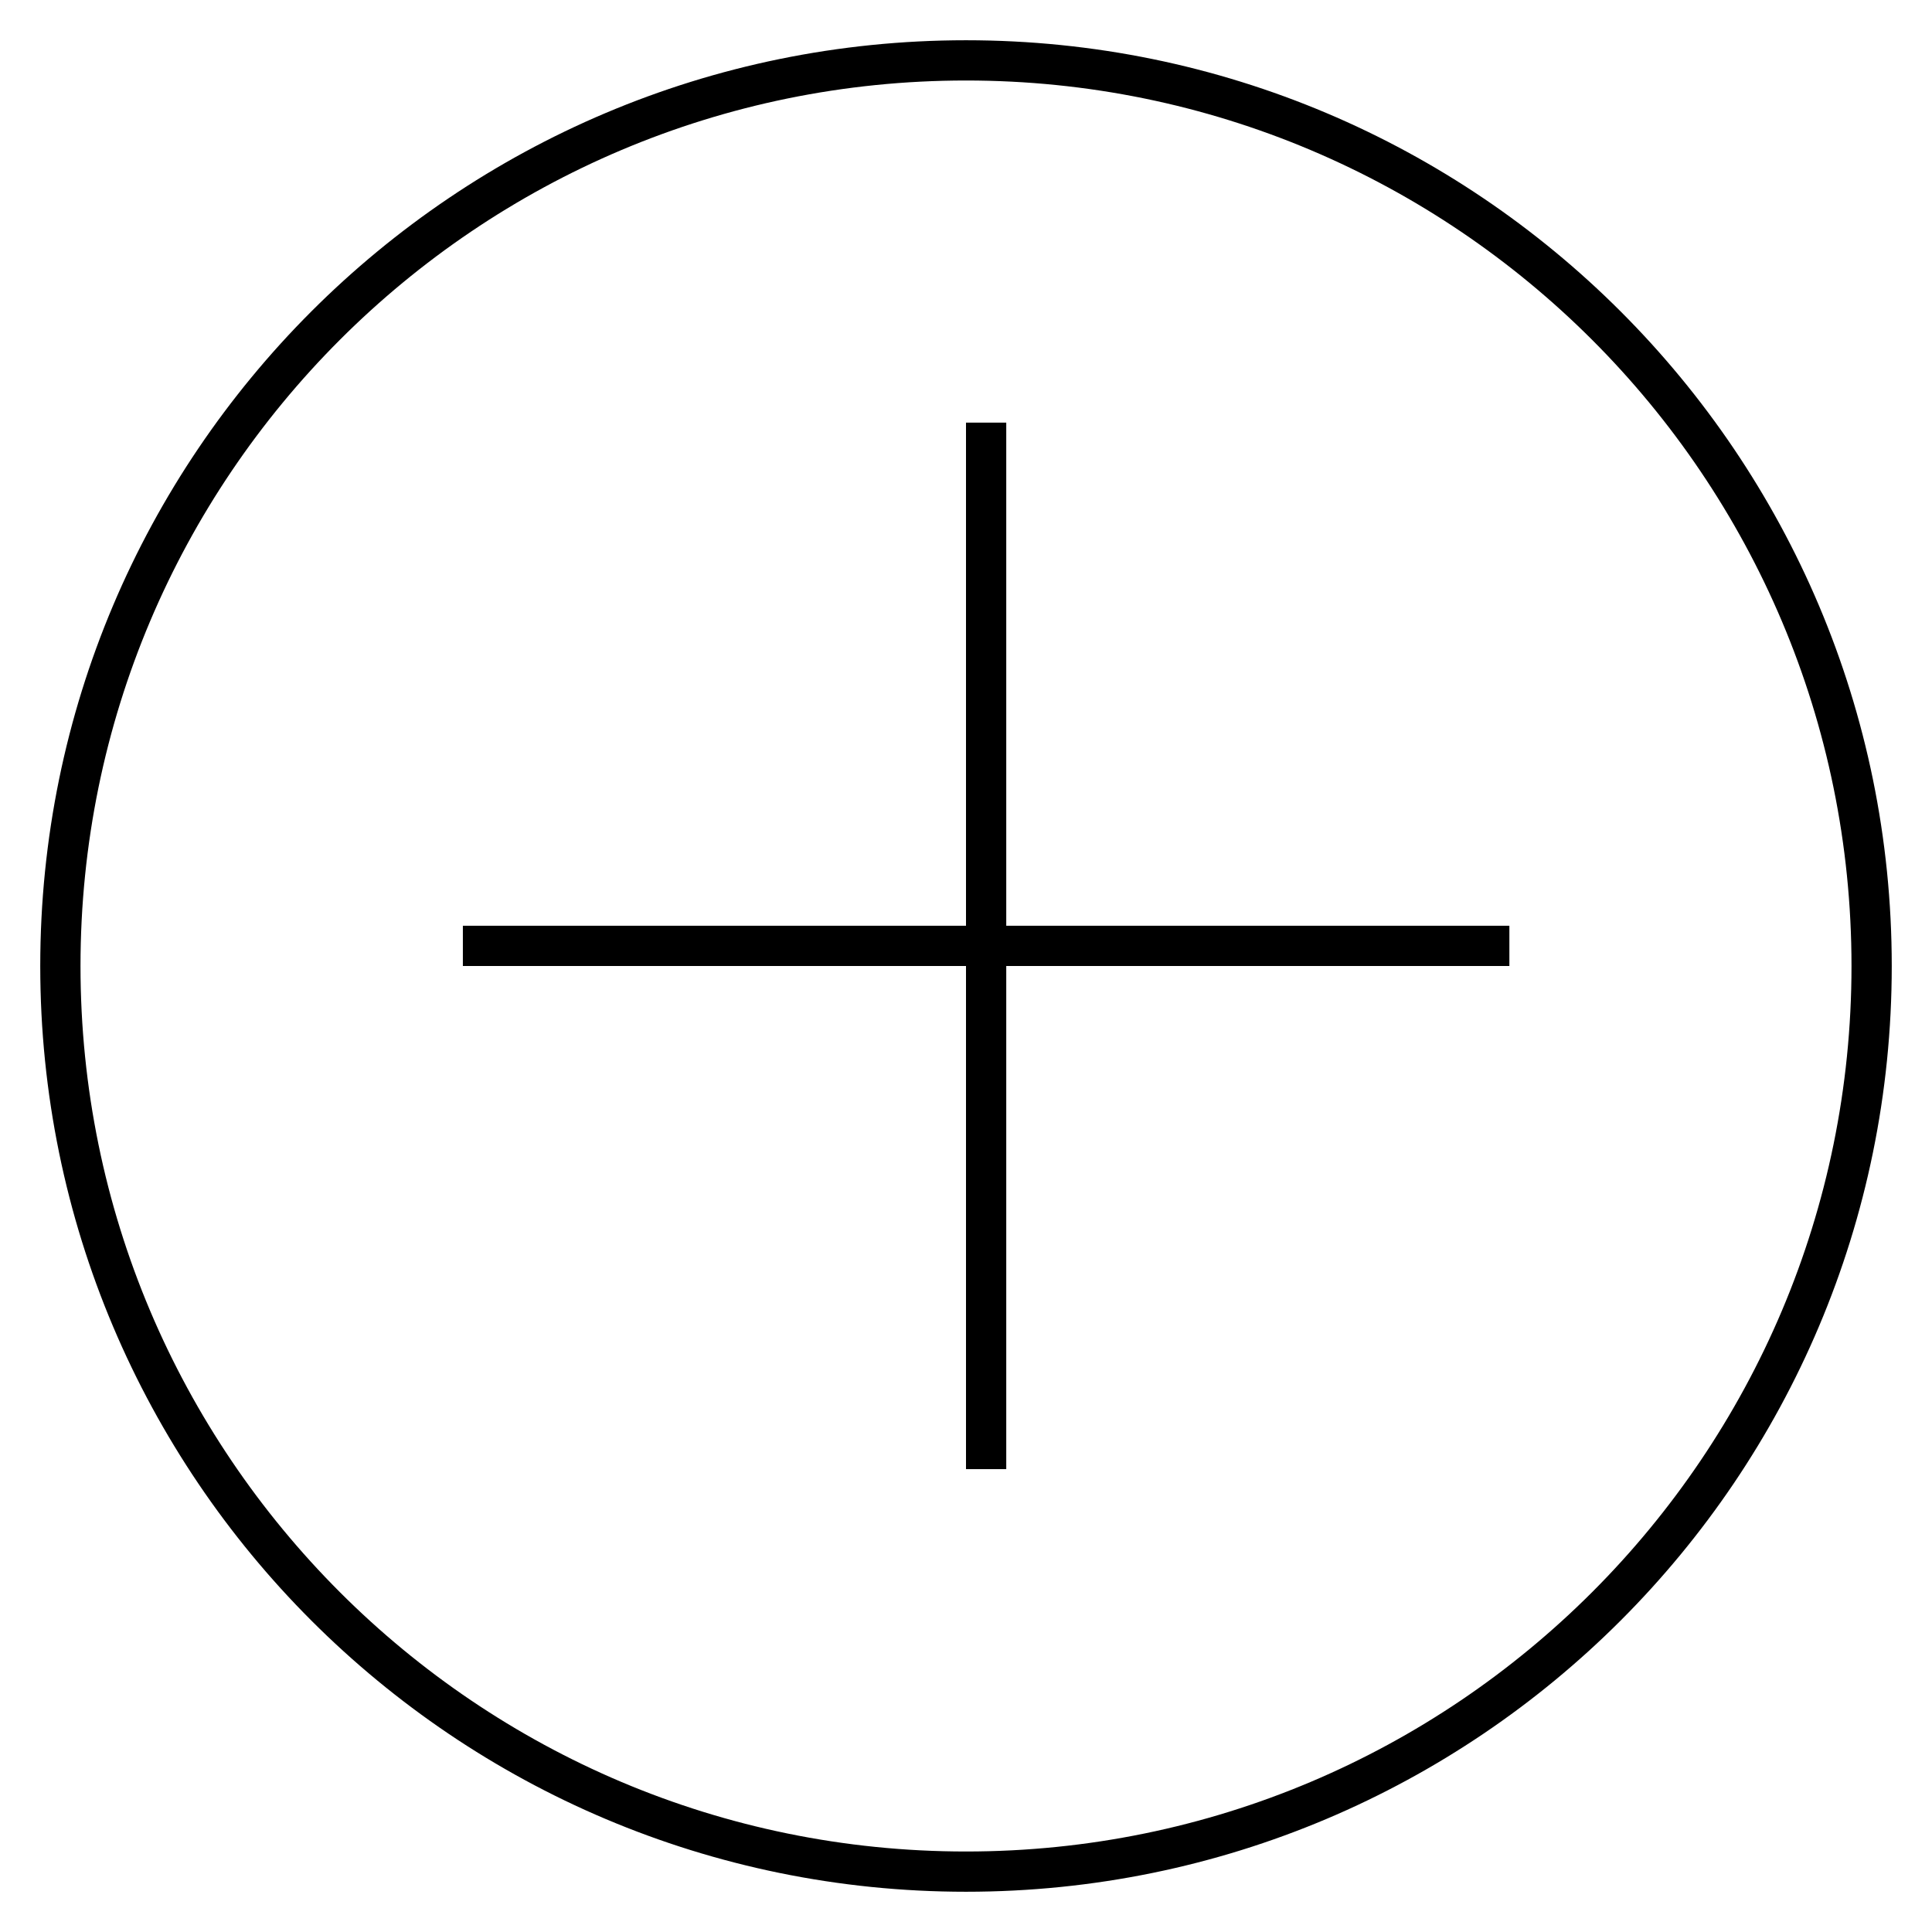
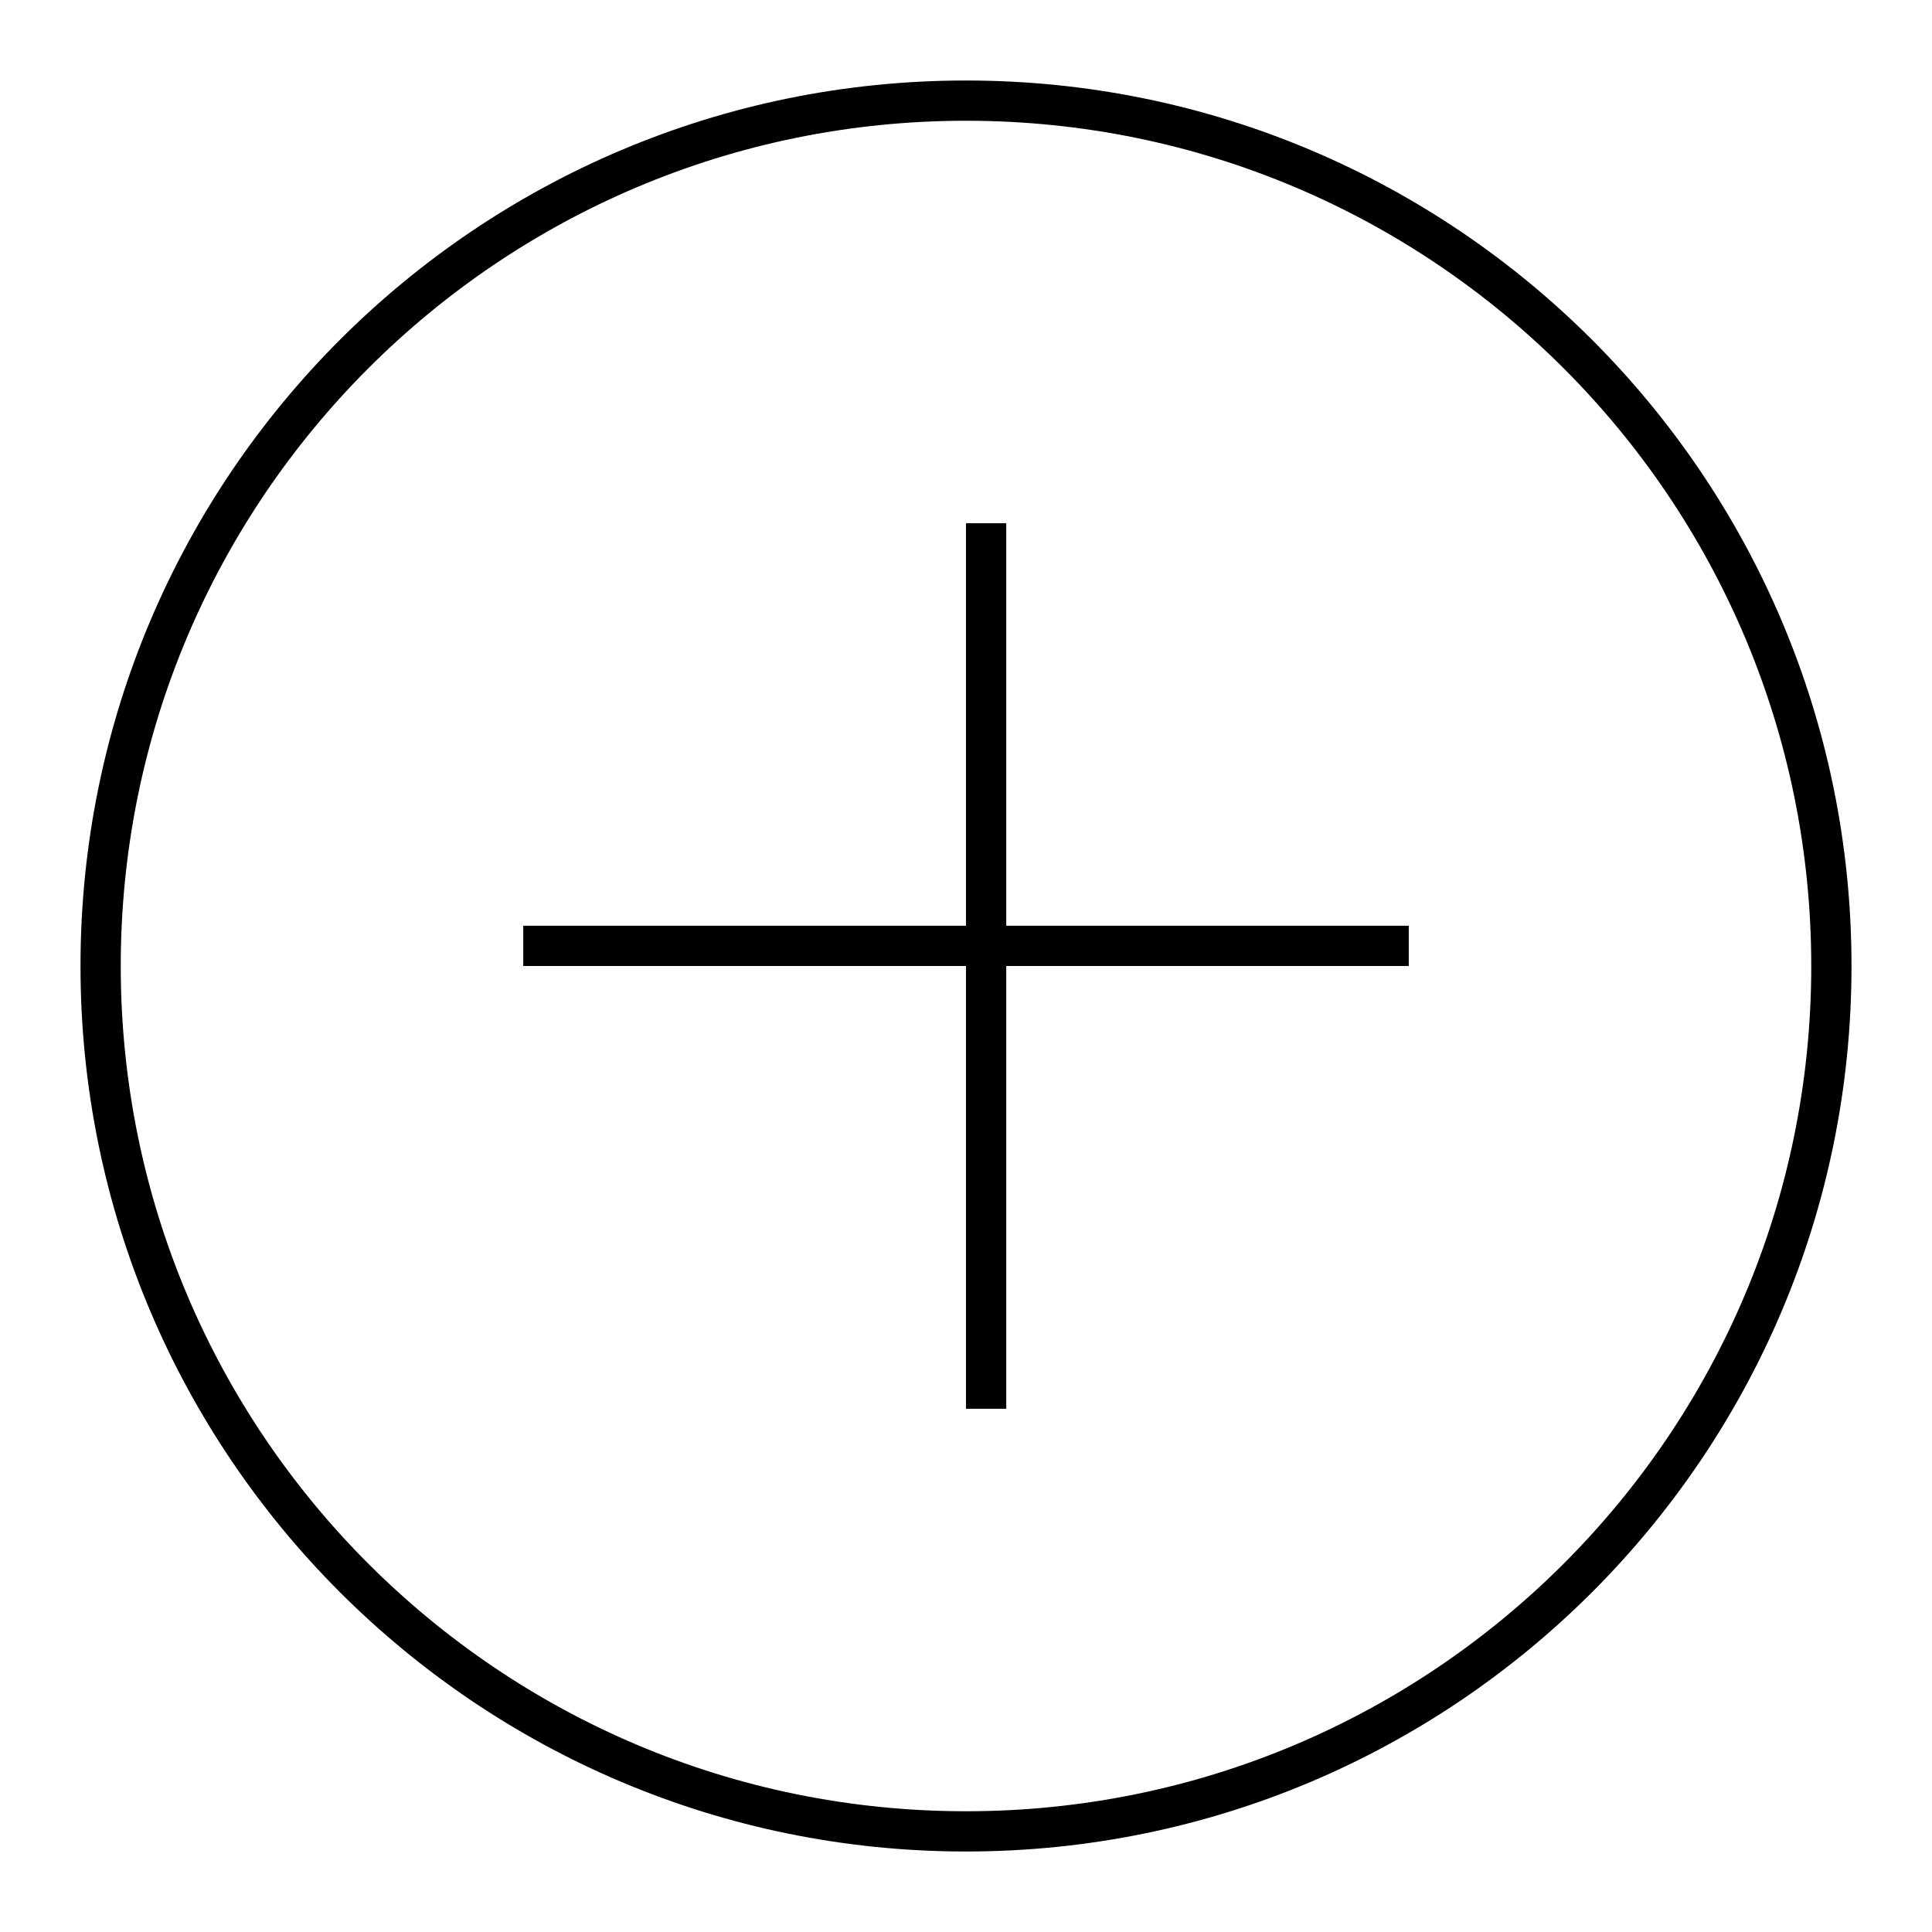
<svg xmlns="http://www.w3.org/2000/svg" width="48px" height="48px" viewBox="0 0 48 48" version="1.1">
  <defs />
  <g id="line" stroke="none" stroke-width="1" fill="none" fill-rule="evenodd">
    <g id="add-circle-line" stroke="#000000">
-       <circle id="Oval-6" cx="24" cy="24" r="22.5" />
-       <path d="M11.5,23.5 L37.5,23.5" id="Path-40" />
-       <path d="M24.5,10.5 L24.5,36.5" id="Path-41" />
+       <circle id="Oval-6" cx="24" cy="24" r="21.5" />
+       <path d="M13,23.5 L35,23.5" id="Path-40" />
+       <path d="M24.5,13 L24.5,35" id="Path-41" />
    </g>
  </g>
</svg>
